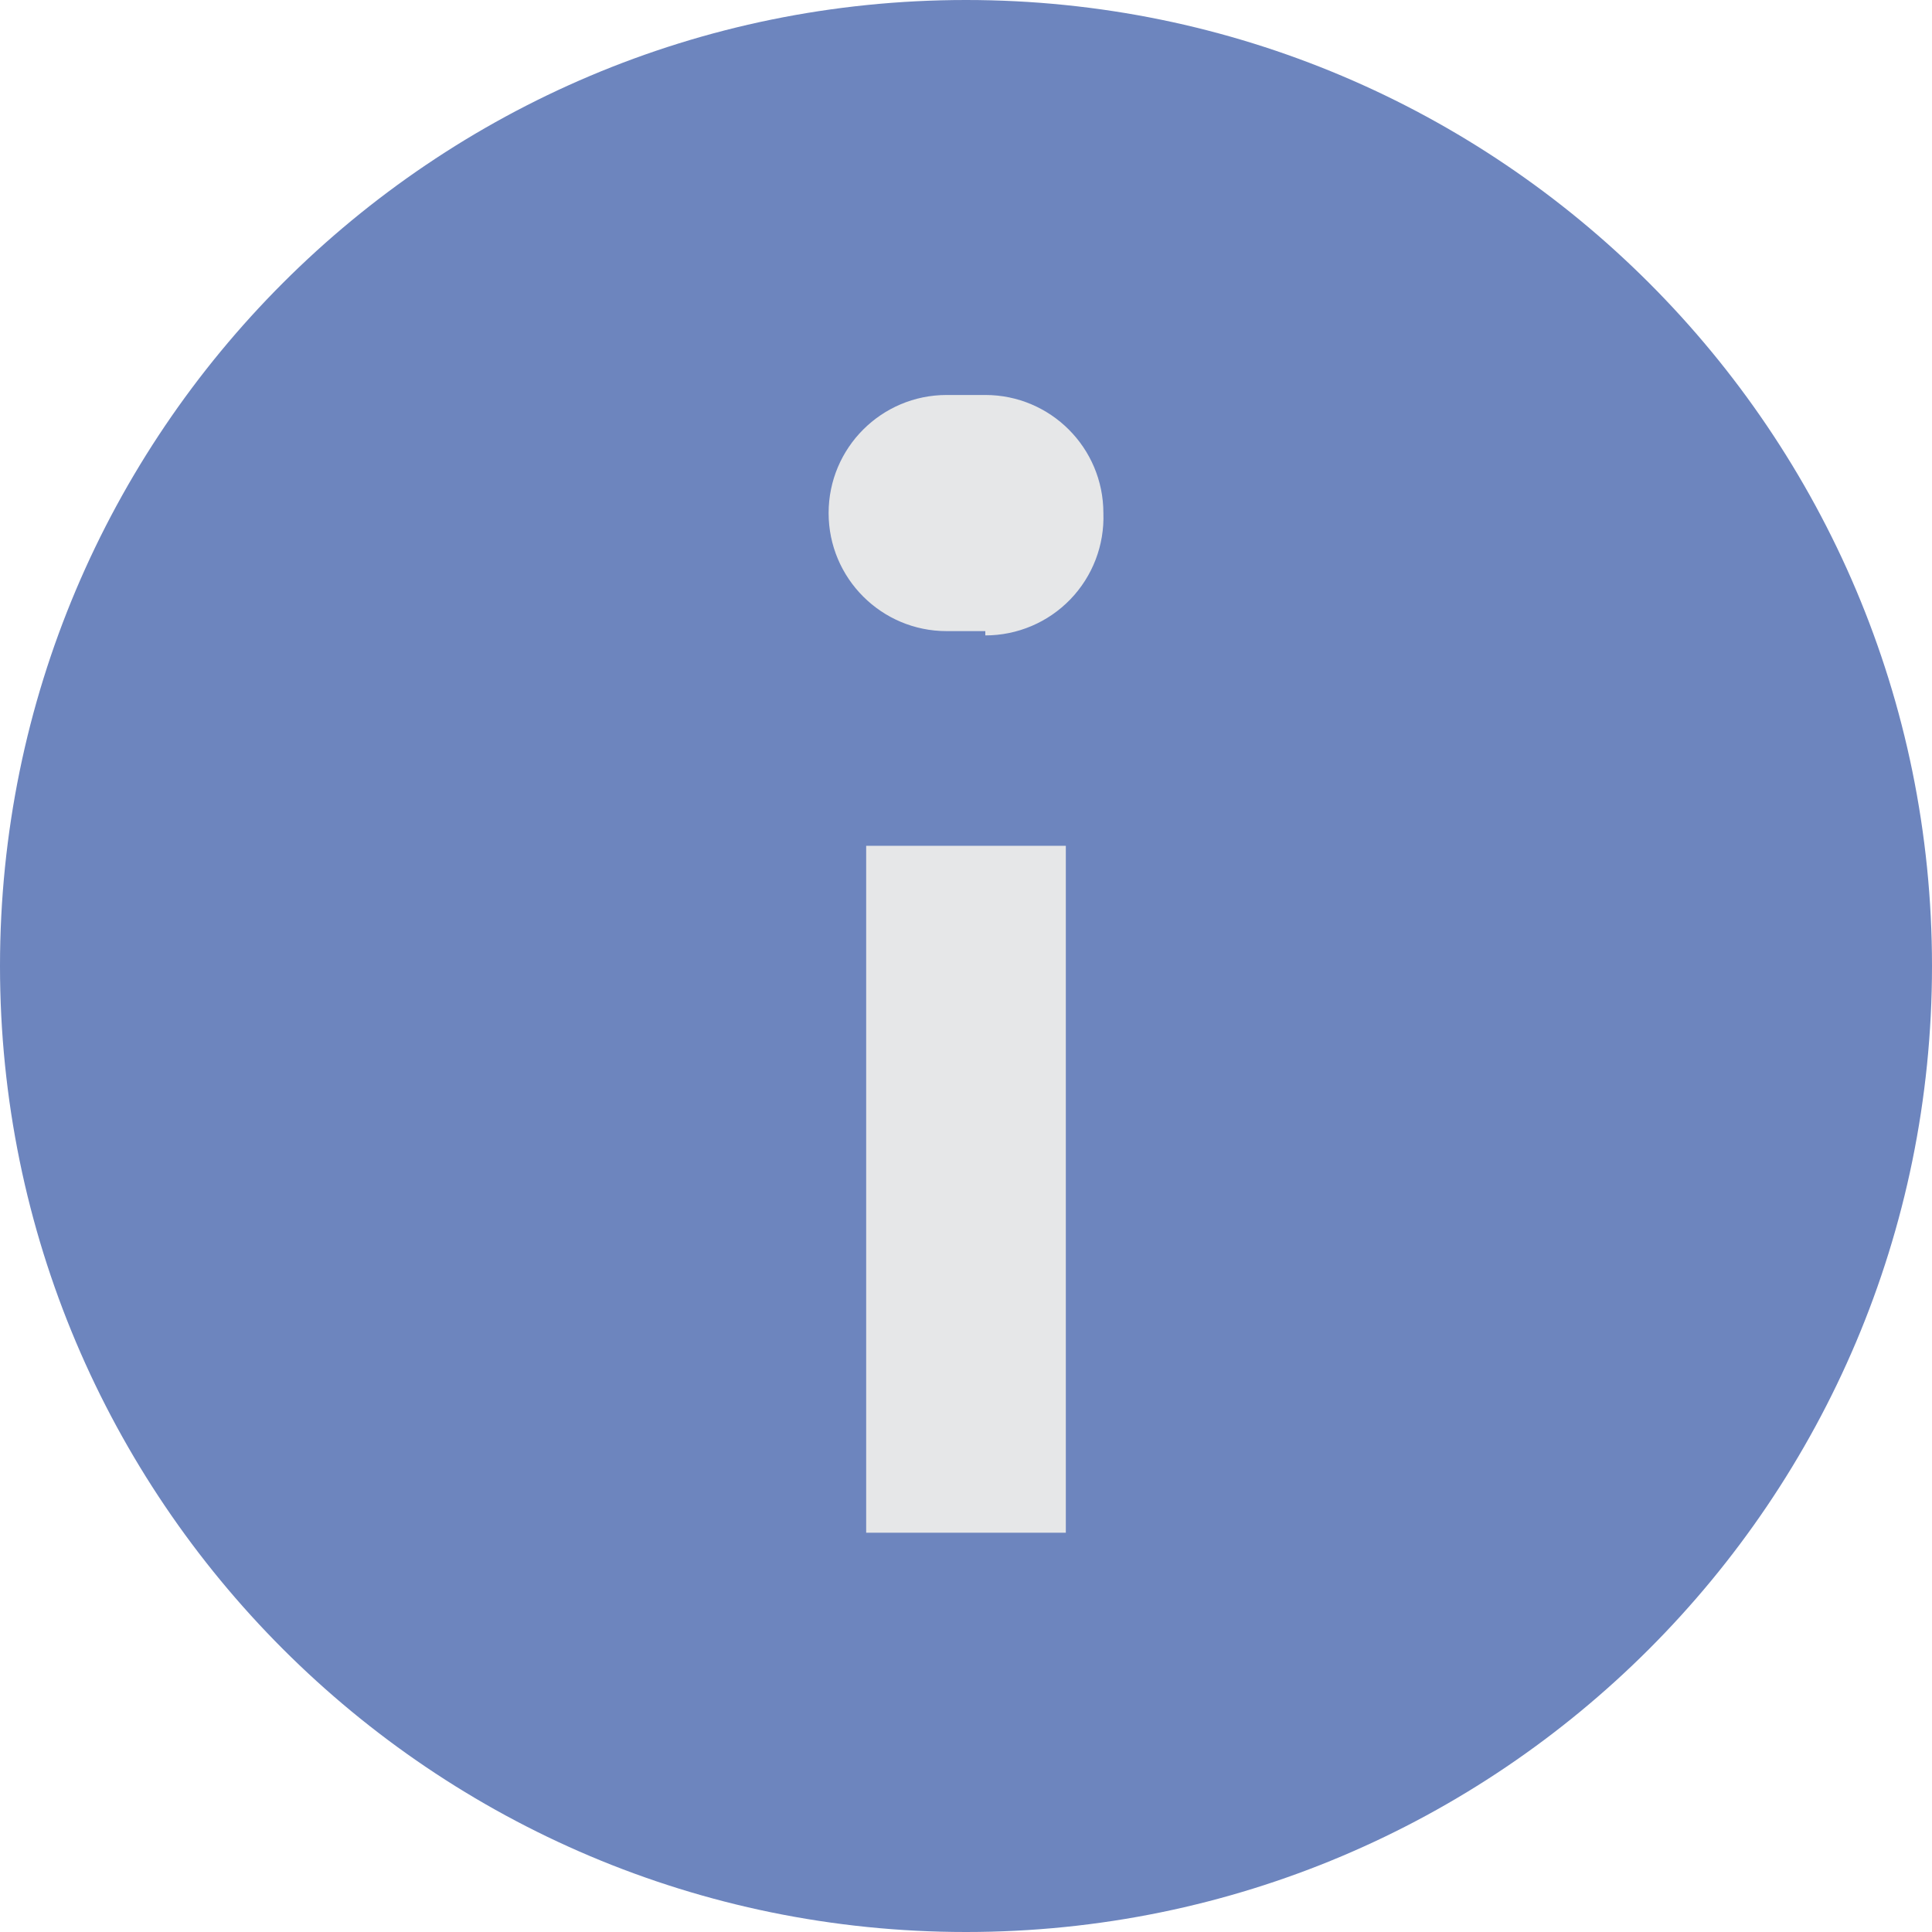
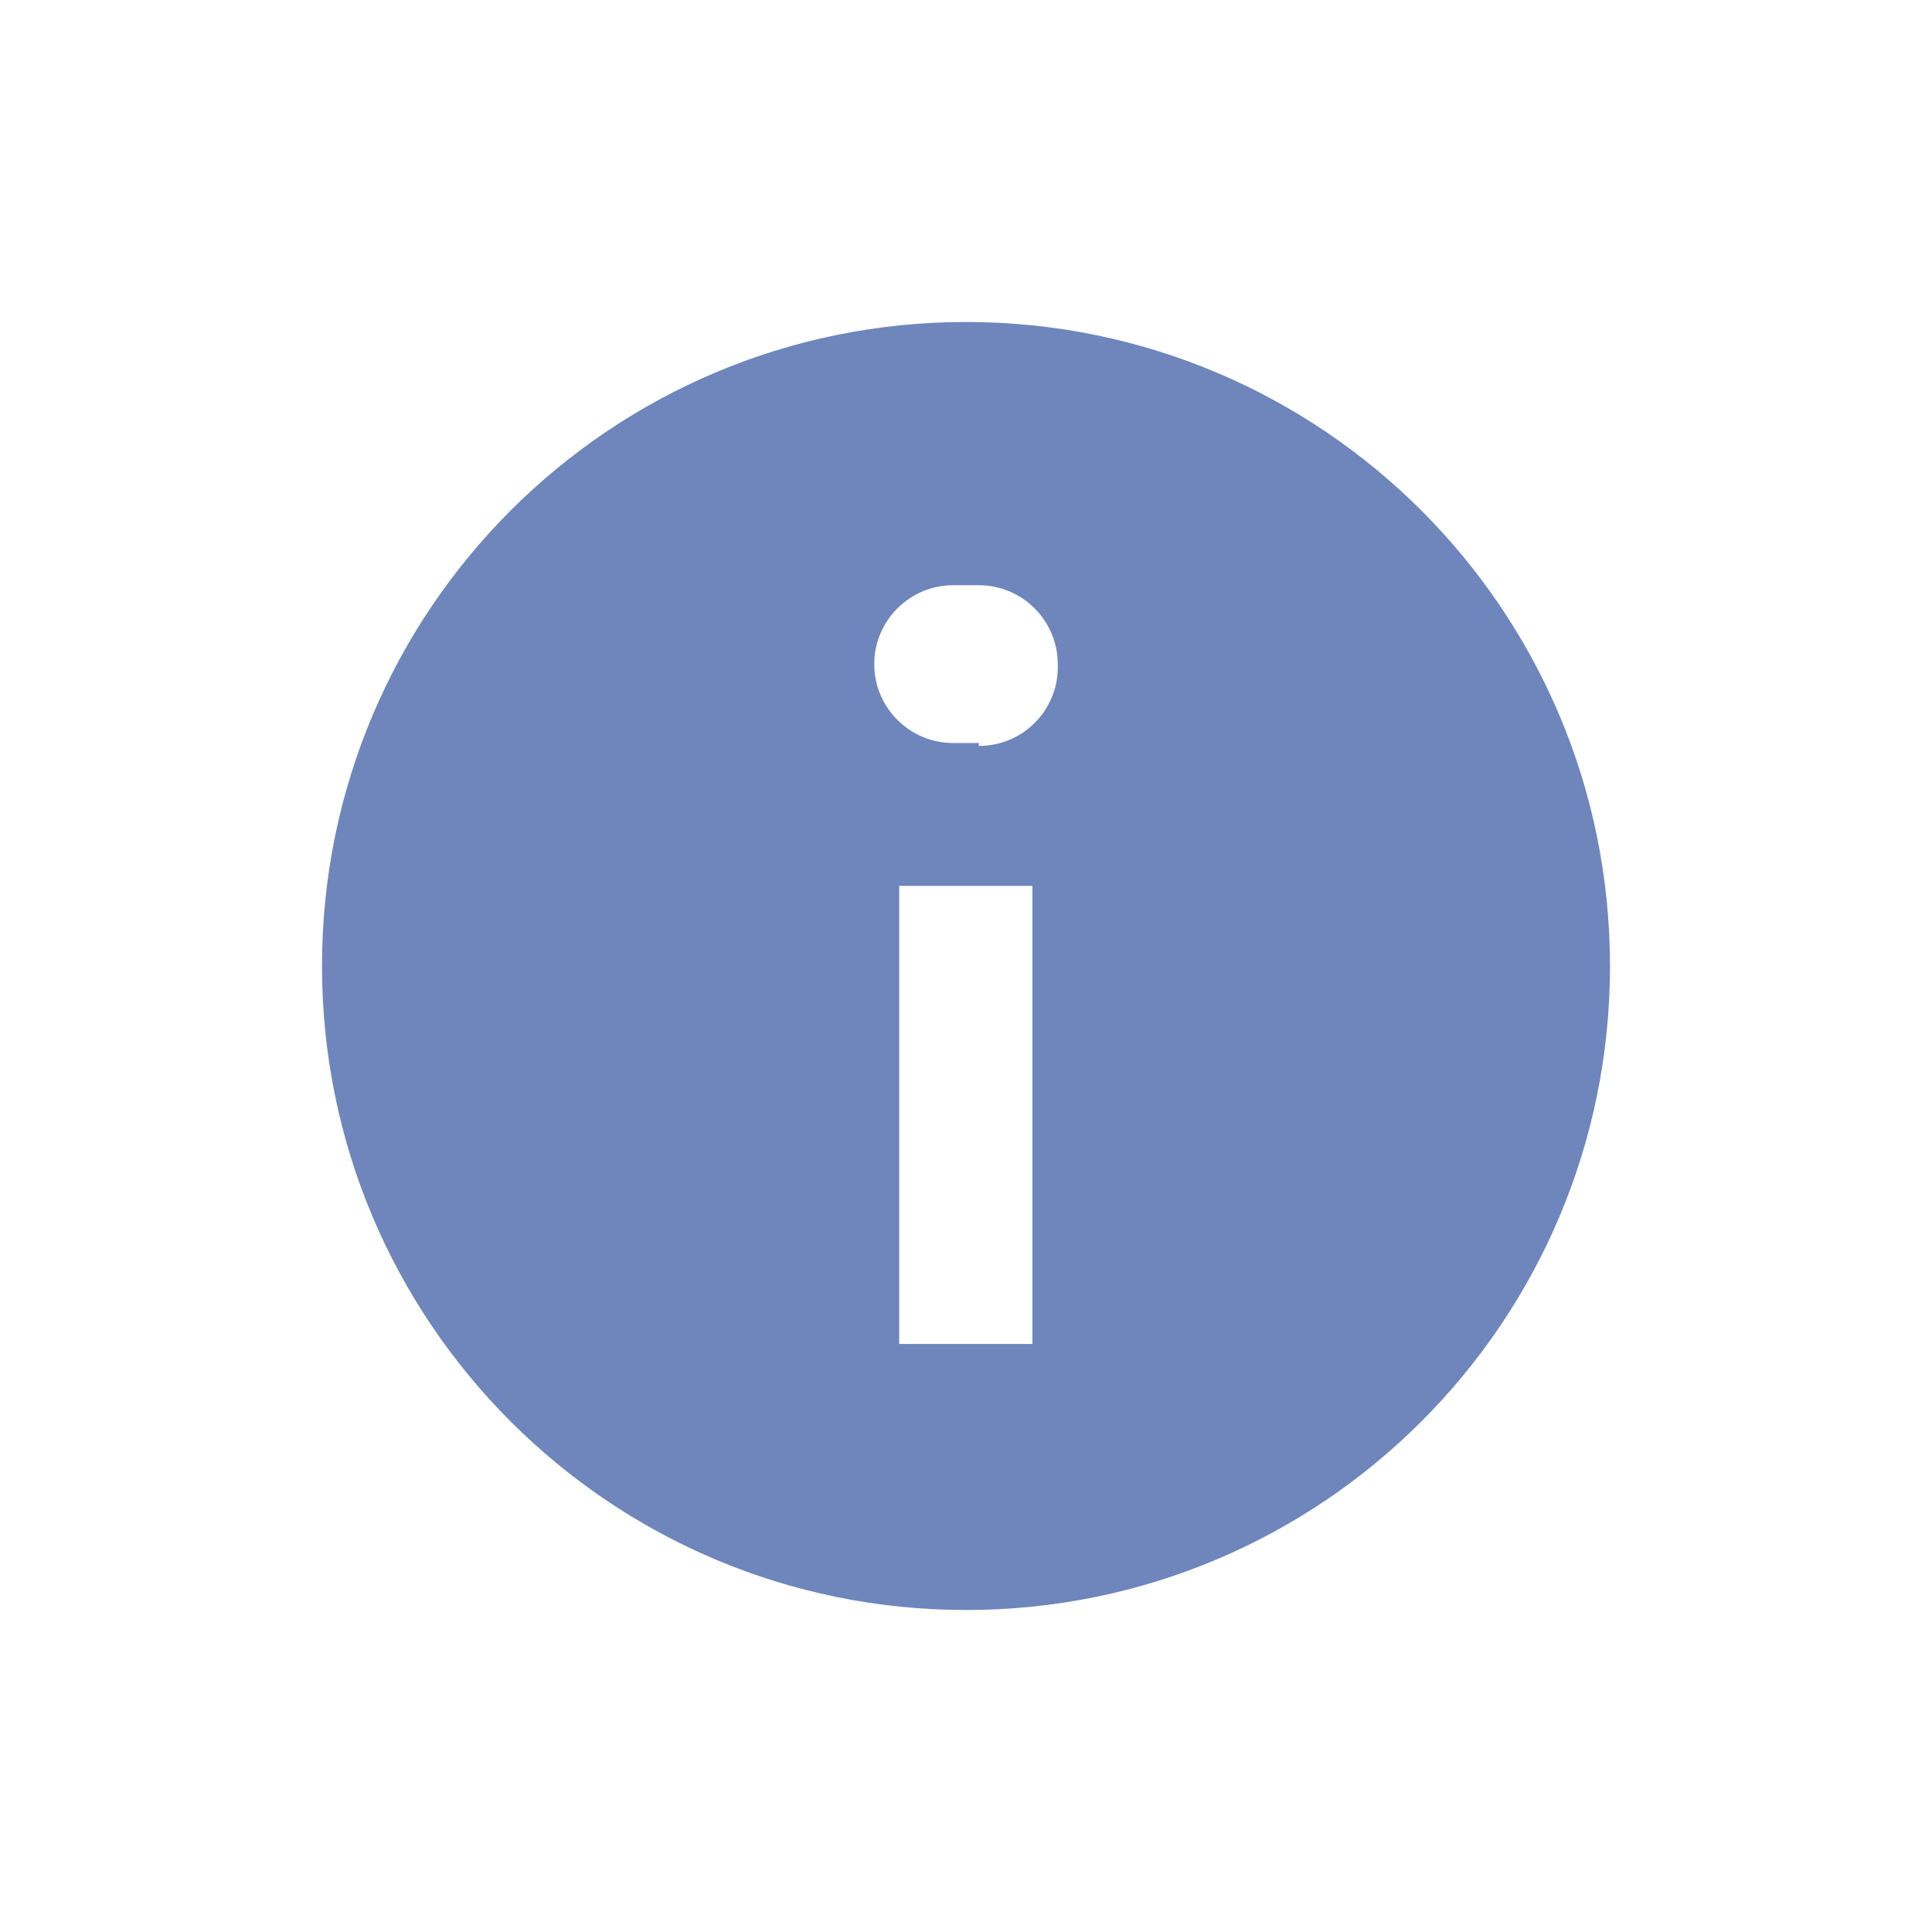
- <svg xmlns="http://www.w3.org/2000/svg" viewBox="0 0 18 18">
+ <svg xmlns="http://www.w3.org/2000/svg" id="Layer_1" data-name="Layer 1" viewBox="0 0 48 48">
  <defs>
-     <style>.cls-1{fill:#6d85be;}.cls-2{fill:#e6e7e8;}</style>
+     <style>
+       .cls-1 {
+         fill: #6e86bc;
+       }
+     </style>
  </defs>
-   <g id="Layer_2" data-name="Layer 2">
-     <g id="timeline_view">
-       <g id="timeline_view-2" data-name="timeline_view">
-         <circle class="cls-1" cx="9" cy="9" r="9" />
-         <path class="cls-2" d="M8.07,7.88H9.93v6.4H8.07Zm1.11-2H8.82a1.1,1.1,0,0,1-1.1-1.1h0a1.1,1.1,0,0,1,1.1-1.1h.36a1.1,1.1,0,0,1,1.1,1.1h0A1.1,1.1,0,0,1,9.18,5.92Z" />
-       </g>
-     </g>
+   <g id="timeline_view" data-name="timeline view">
+     <path class="cls-1" d="M24,8c-8.84,0-16,7.16-16,16s7.16,16,16,16,16-7.16,16-16-7.16-16-16-16Zm1.65,25.39h-3.31v-11.38h3.31v11.38Zm-1.26-14.86s-.05,0-.07,0v-.07h-.64c-1.08,0-1.96-.88-1.96-1.96s.88-1.96,1.96-1.96h.64c1.08,0,1.96,.88,1.96,1.96,.04,1.08-.8,1.99-1.88,2.03Z" />
  </g>
</svg>
